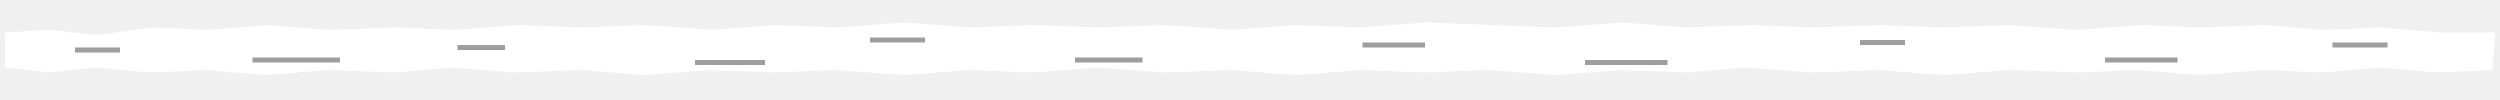
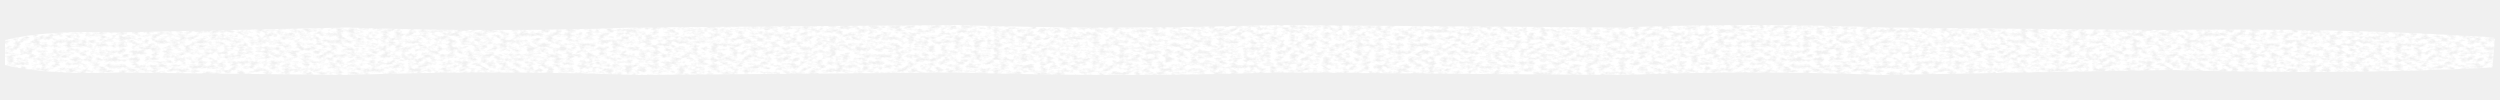
<svg xmlns="http://www.w3.org/2000/svg" viewBox="0 0 1000 40" preserveAspectRatio="none">
-   <path fill="#fff" d="M2 13 19 12 39 14 61 11 83 12 107 10 131 12 159 11 182 12 206 10 233 11 258 10 285 12 310 10 335 11 362 9 388 11 414 10 439 11 466 10 493 12 518 10 544 11 570 9 596 10 622 11 649 9 674 11 700 10 725 11 751 10 777 11 803 10 831 12 856 10 880 11 906 10 929 12 952 11 976 13 998 13 997 28 975 29 952 27 929 29 905 28 880 30 855 28 831 29 804 28 778 30 751 28 725 29 698 27 674 29 648 28 623 30 595 28 570 29 544 28 519 30 492 28 466 29 439 27 413 29 388 28 362 30 334 28 309 29 284 28 258 30 232 28 206 29 181 27 158 29 131 28 106 30 82 28 60 29 38 27 20 29 2 27Z" />
-   <path fill="#000" d="M30 19h18v2H30zm71 4h35v2h-35zm82-5h19v2h-19zm95 6h28v2h-28zm70-9h22v2h-22zm82 8h27v2h-27zm115-6h25v2h-25zm89 7h33v2h-33zm110-8h18v2h-18zm98 7h29v2h-29zm91-6h22v2h-22z" opacity=".38" />
+   <defs>
+     <filter id="paper" x="0" y="0" width="100%" height="100%" color-interpolation-filters="sRGB">
+       <feTurbulence type="fractalNoise" baseFrequency=".38 .7" numOctaves="3" seed="17" result="grain" />
+       <feColorMatrix in="grain" type="matrix" values="0 0 0 0 1  0 0 0 0 1  0 0 0 0 1  2.6 0 0 0 -.6" result="wax" />
+       <feComposite in="wax" in2="SourceGraphic" operator="in" />
+     </filter>
+   </defs>
+   <path fill="white" filter="url(#paper)" d="M2 16Q18 12 46 13L139 11Q197 13 254 11L383 10Q442 12 510 10L648 11Q699 9 754 11L864 12Q938 11 998 15L997 27Q940 30 868 28L753 30Q702 28 649 30L511 29Q449 31 383 29L255 30Q197 28 139 30L47 29Q17 30 2 26Z" />
</svg>
